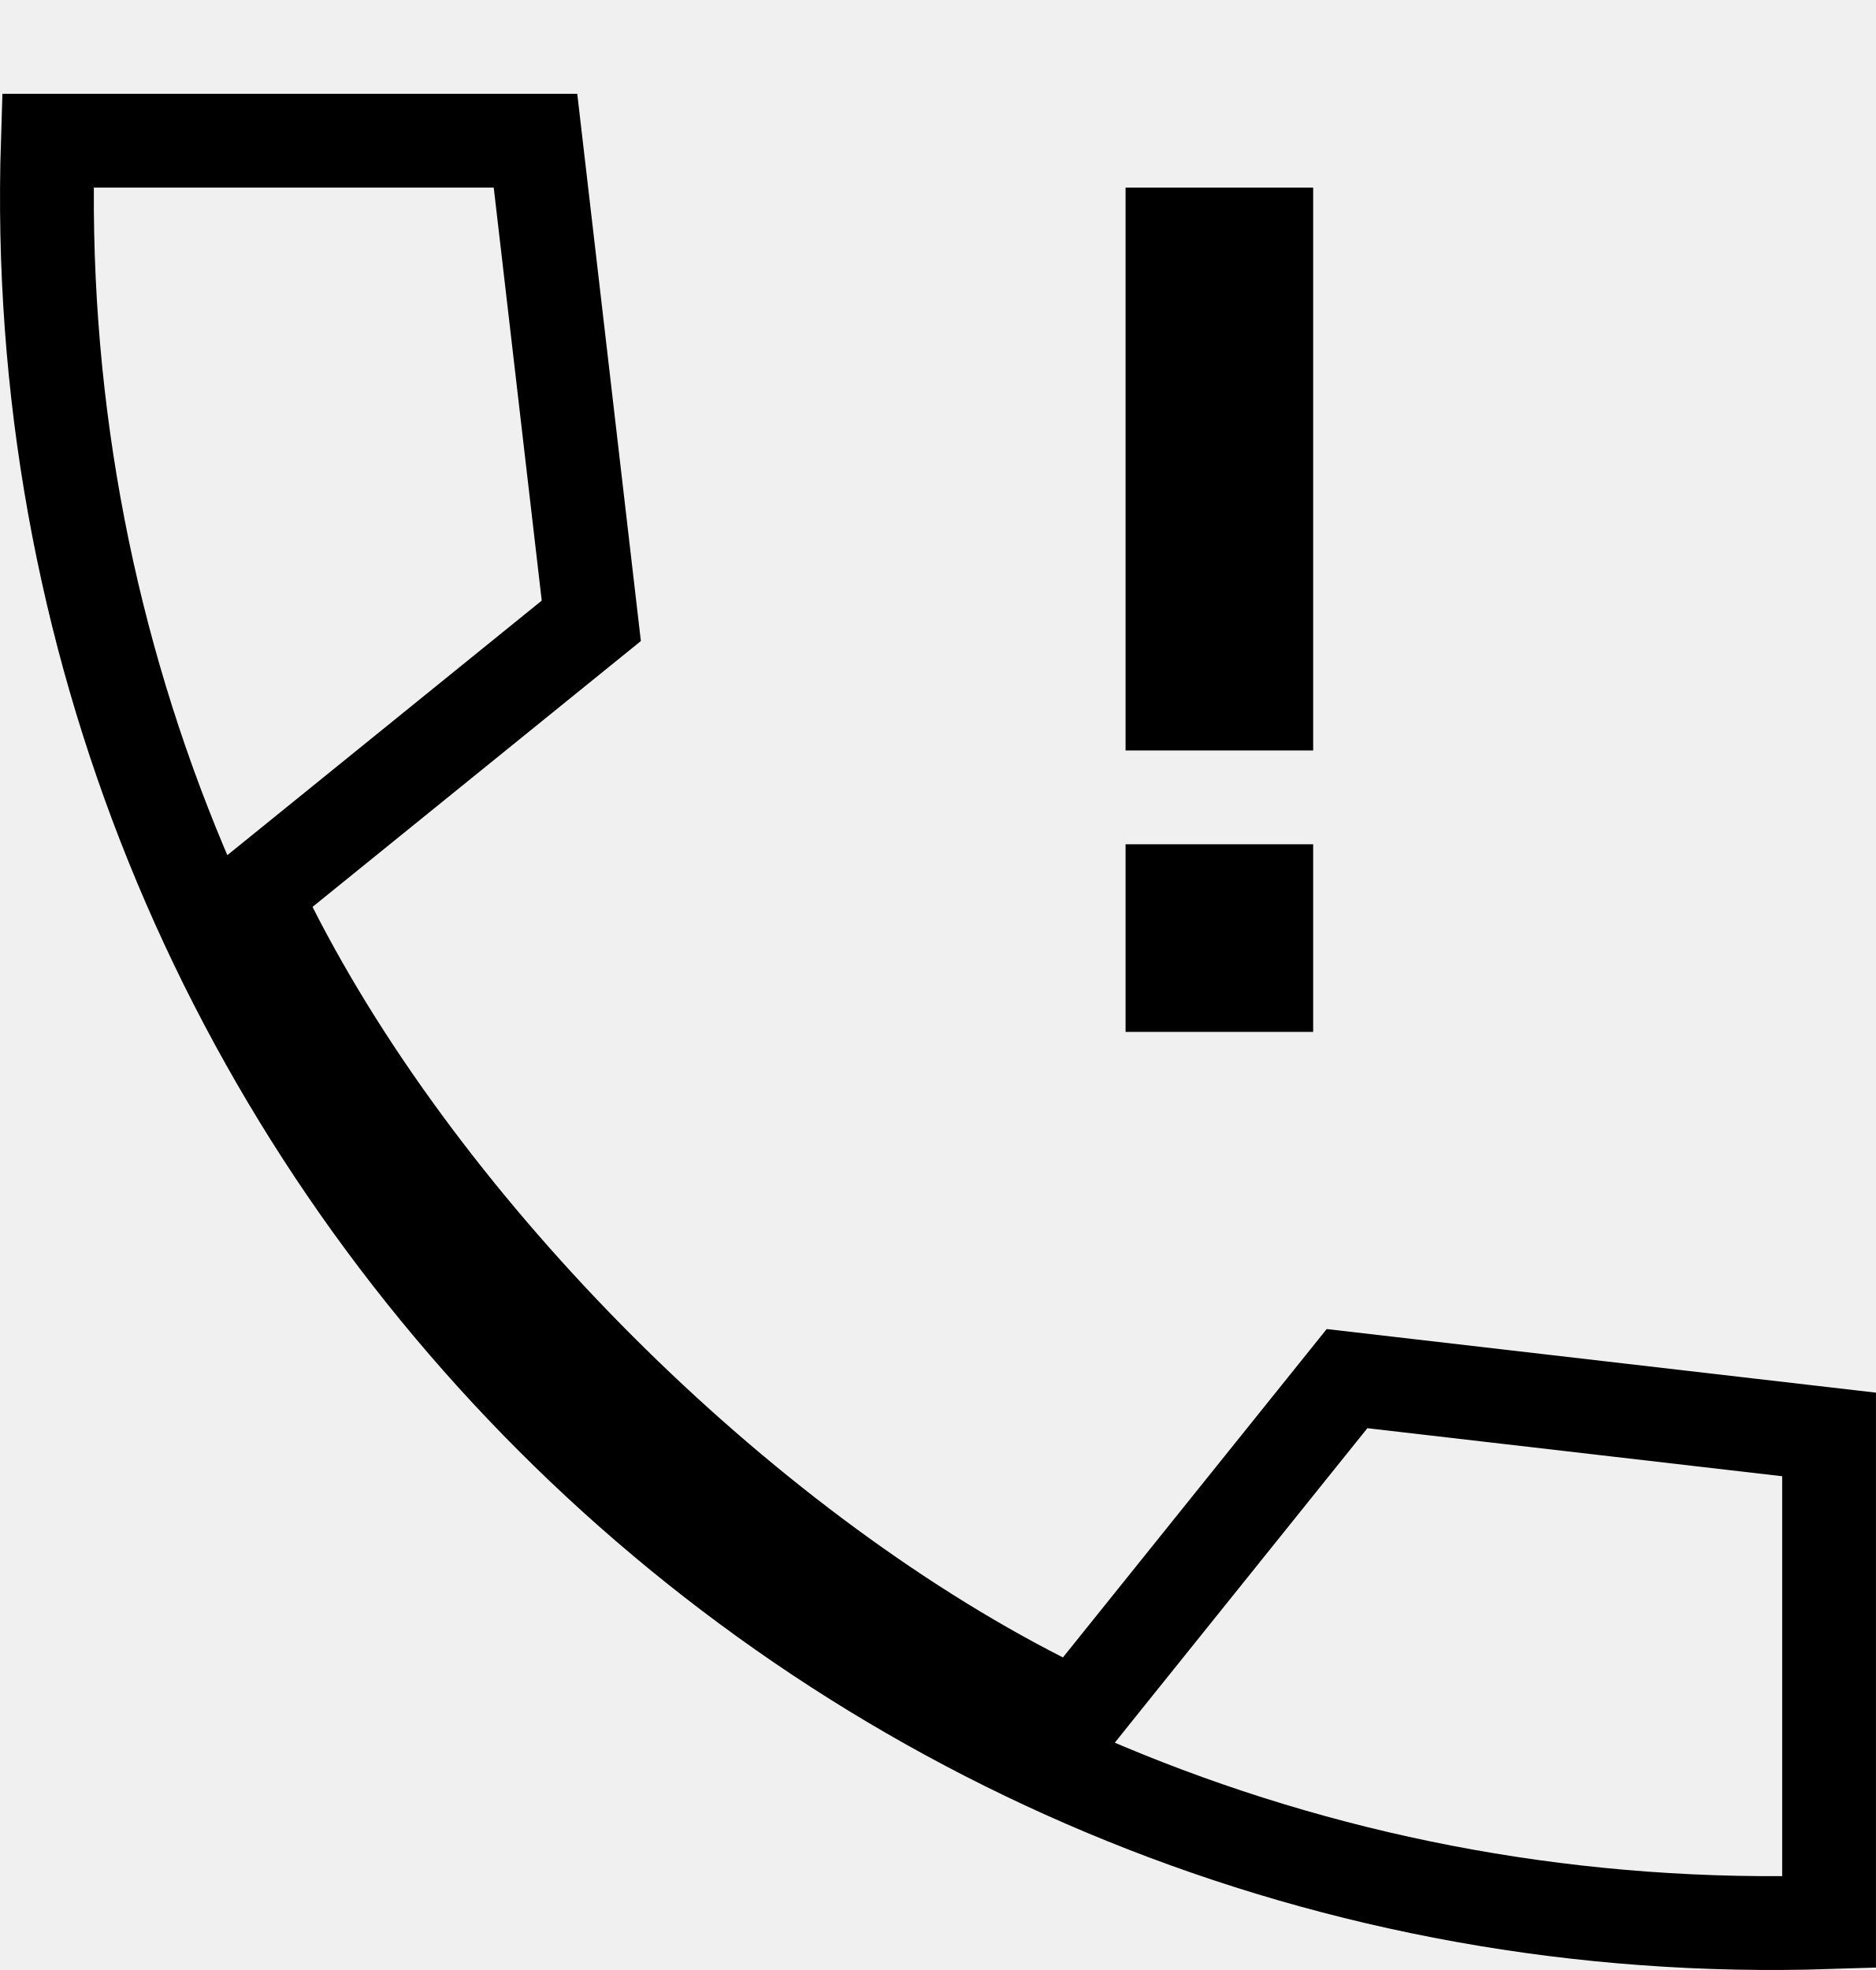
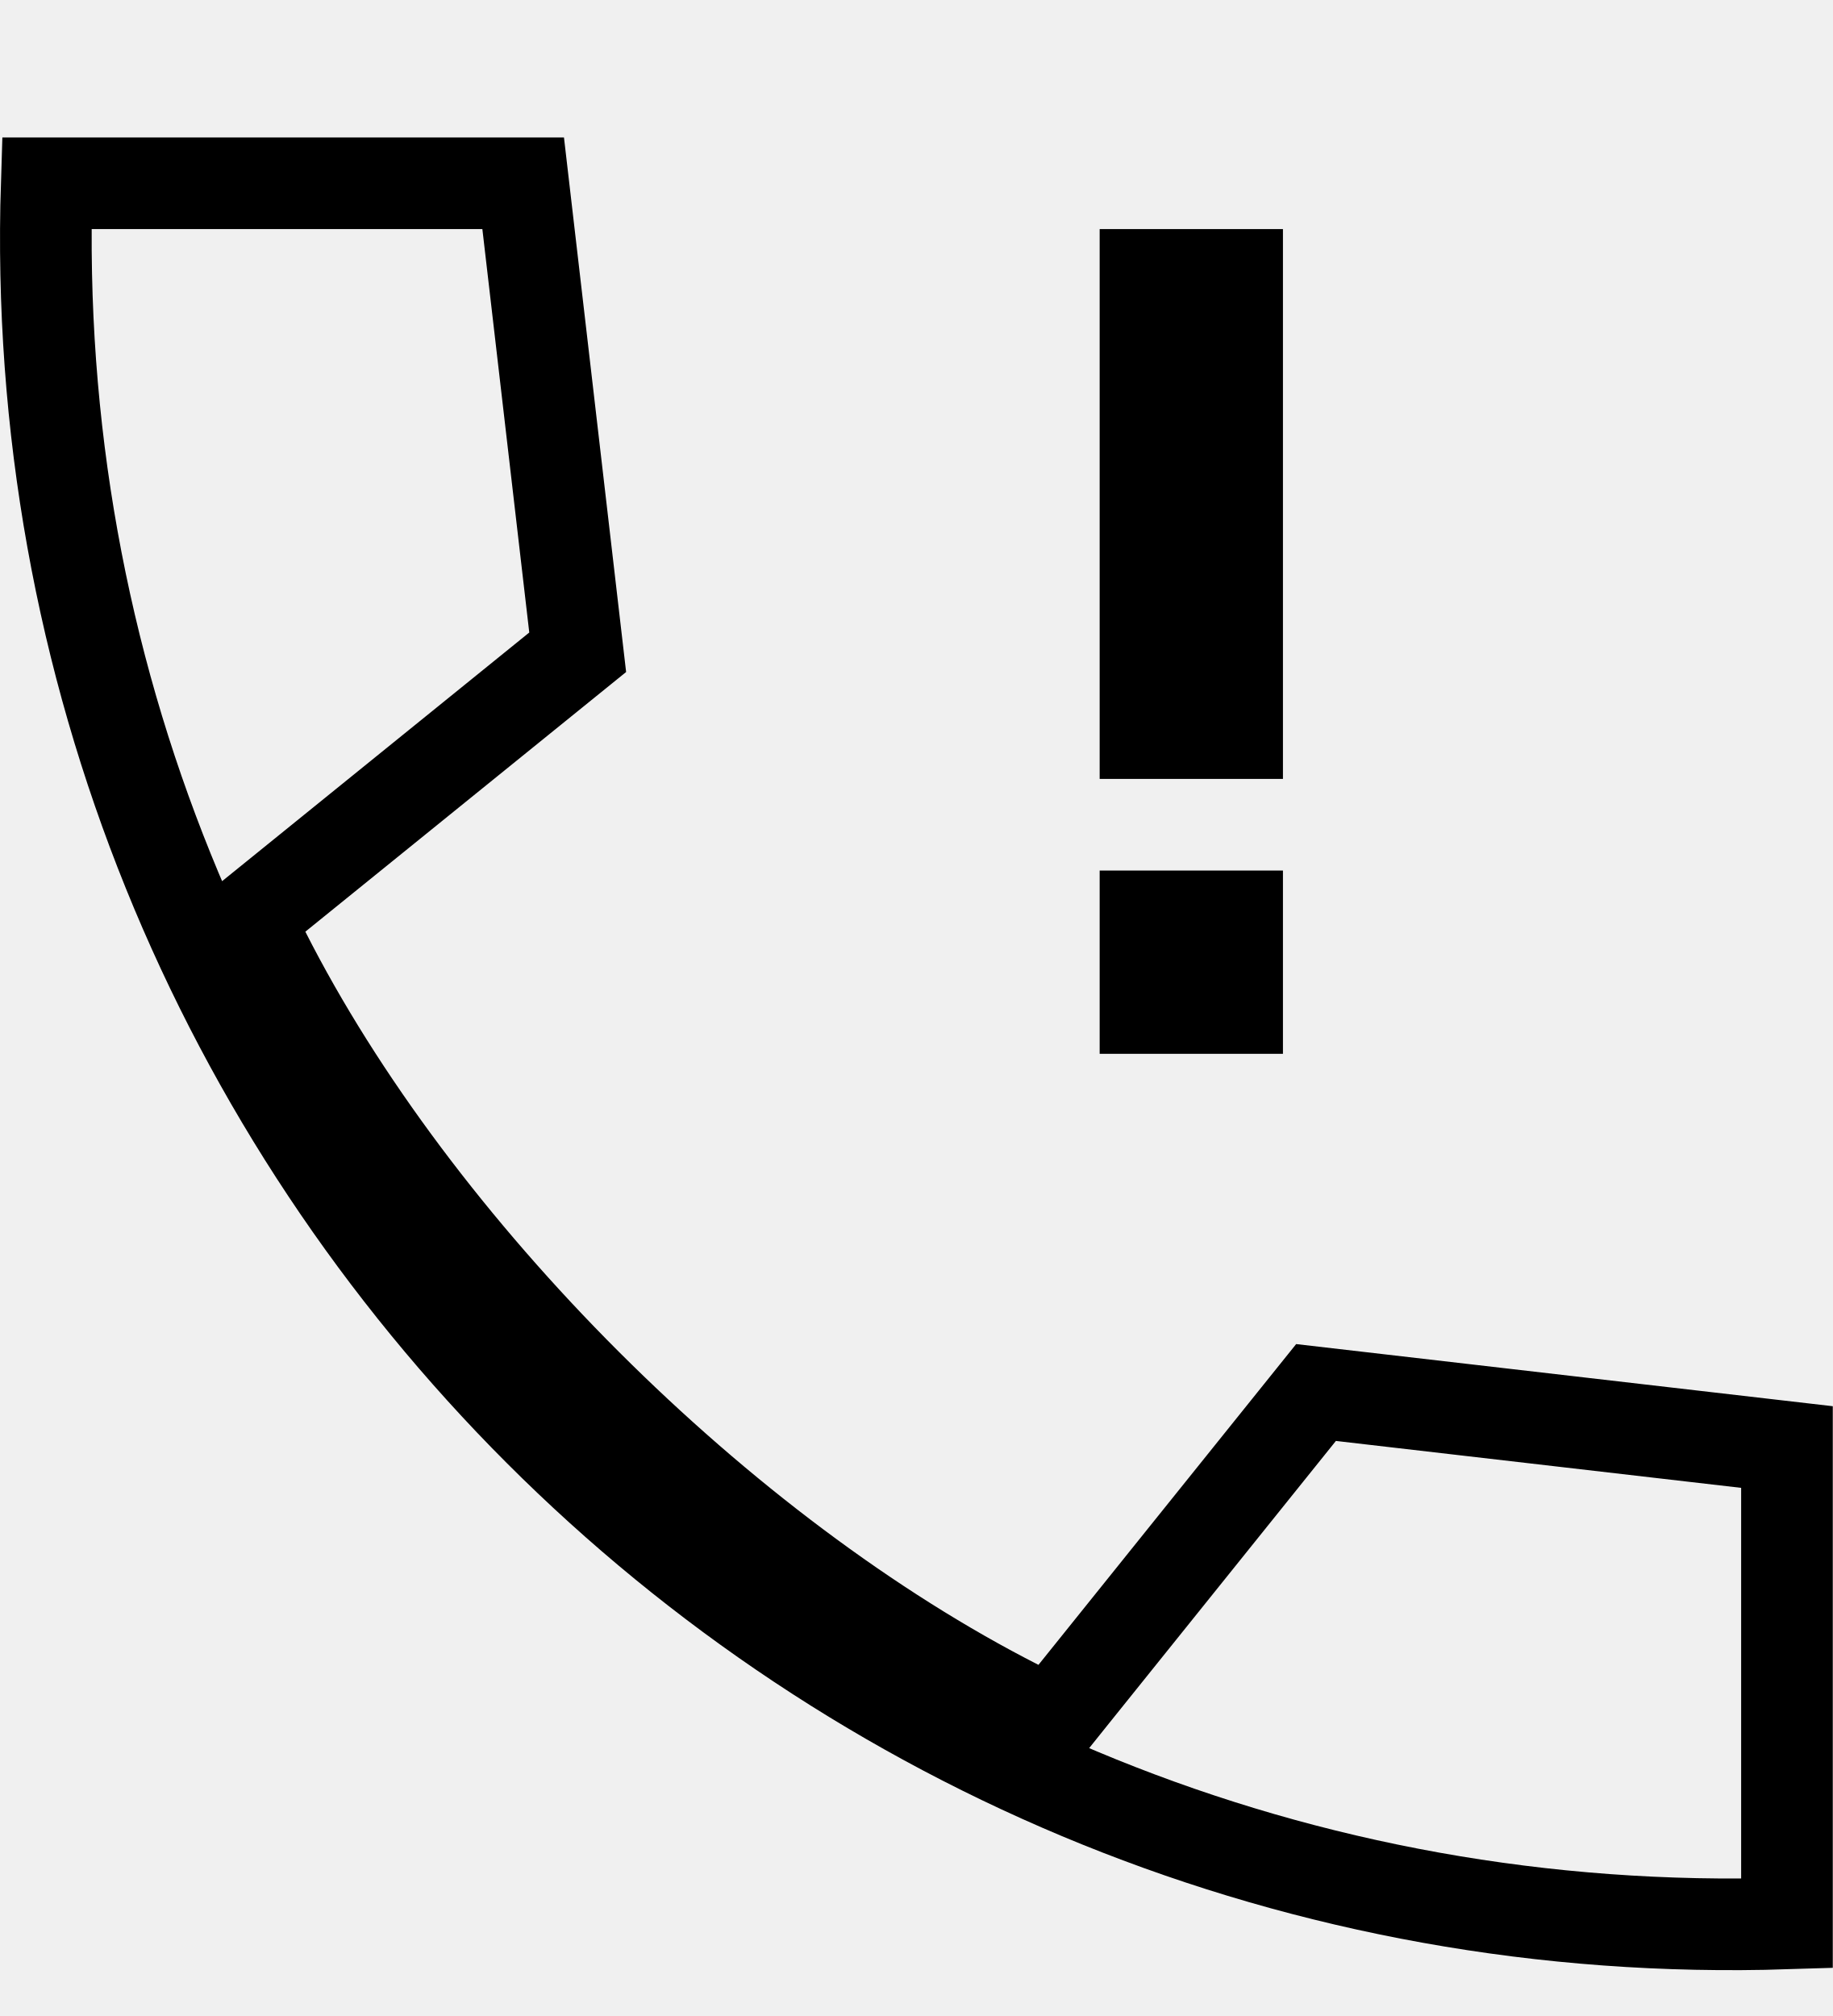
- <svg xmlns="http://www.w3.org/2000/svg" width="20" height="21" viewBox="0 0 20 21" fill="none">
-   <path d="M11.106 18.114L11.468 18.298L11.722 17.981L14.361 14.696L19.5 15.291V20.49C8.857 20.832 0.168 12.143 0.51 1.5H5.709L6.304 6.618L3.017 9.279L2.703 9.533L2.886 9.894C4.534 13.145 7.867 16.466 11.106 18.114Z" stroke="black" />
-   <line x1="13" y1="2" x2="13" y2="8" stroke="black" stroke-width="2" />
-   <line x1="13" y1="9" x2="13" y2="11" stroke="black" stroke-width="2" />
+ <svg xmlns="http://www.w3.org/2000/svg" width="20" height="22" viewBox="0 0 20 22" fill="none">
+   <g clip-path="url(#clip0_22_66)">
+     <path d="M11.106 18.614L11.468 18.798L11.722 18.481L14.361 15.196L19.5 15.791V20.99C8.857 21.332 0.168 12.643 0.51 2H5.709L6.304 7.118L3.017 9.779L2.703 10.033L2.886 10.393C4.534 13.645 7.867 16.966 11.106 18.614Z" stroke="black" />
+     <line x1="13" y1="2.5" x2="13" y2="8.5" stroke="black" stroke-width="2" />
+     <line x1="13" y1="9.5" x2="13" y2="11.5" stroke="black" stroke-width="2" />
+   </g>
+   <defs>
+     <clipPath id="clip0_22_66">
+       <rect width="20" height="21" fill="white" transform="translate(0 0.5)" />
+     </clipPath>
+   </defs>
</svg>
